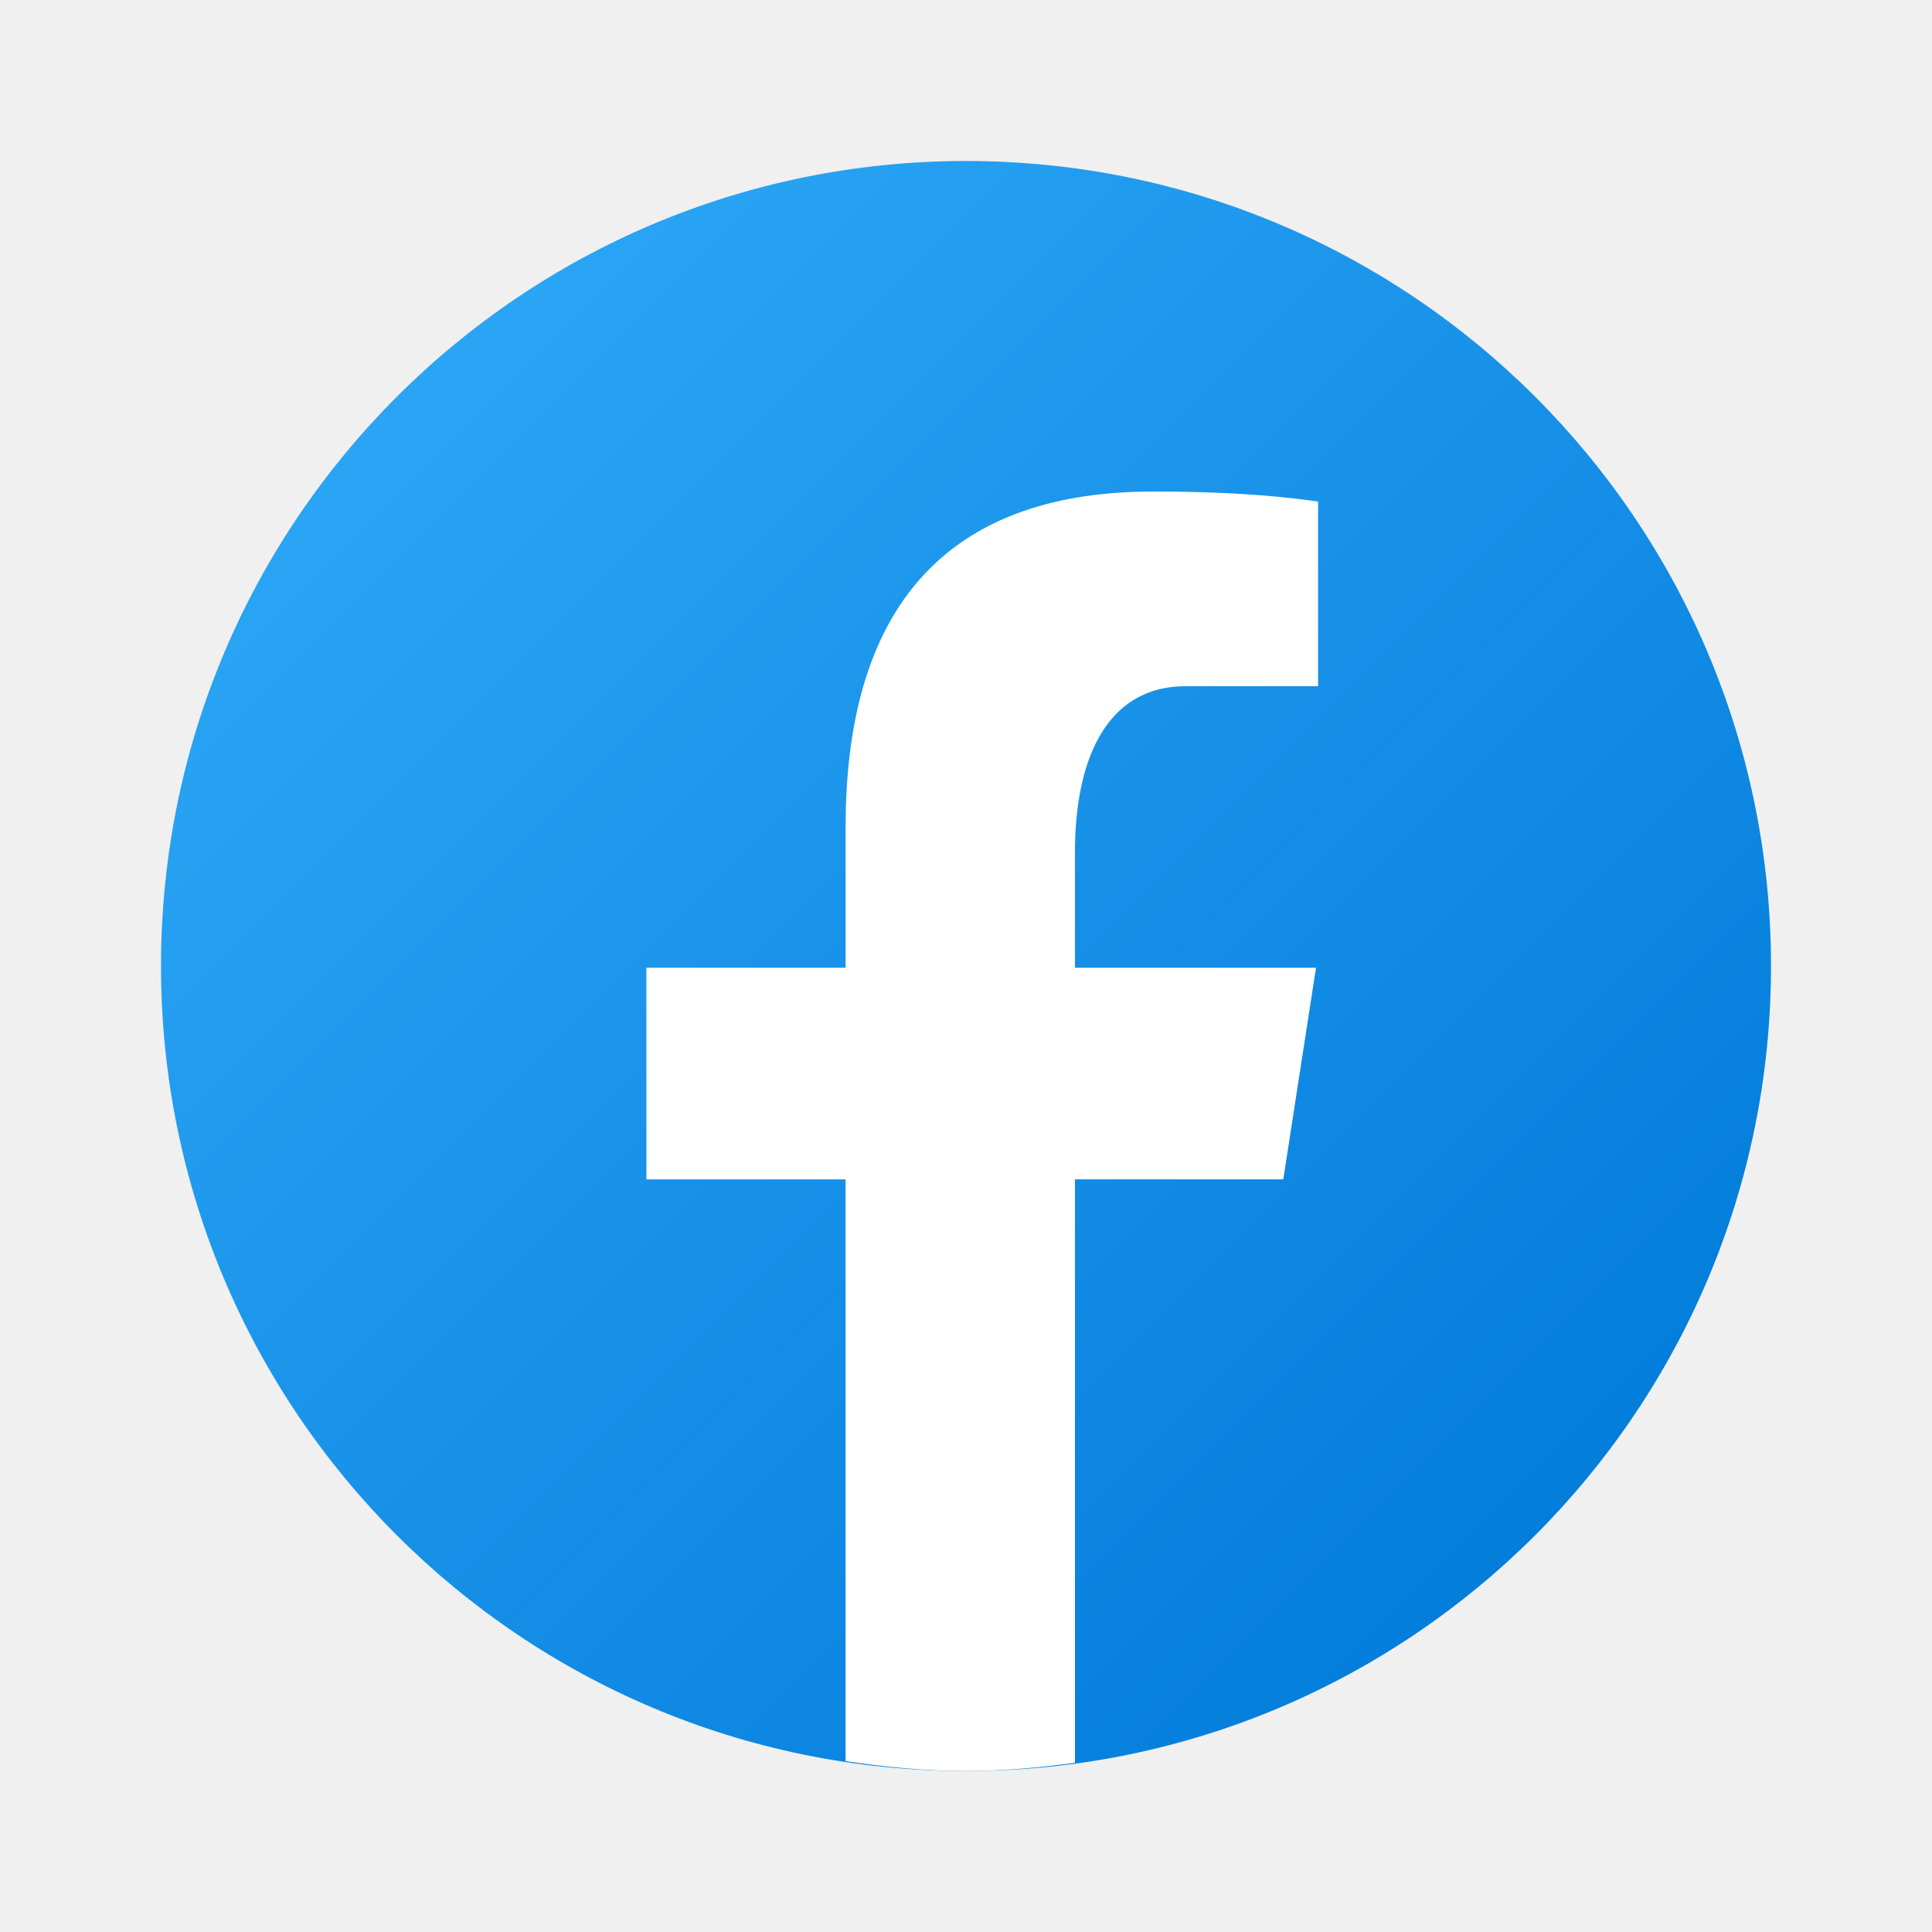
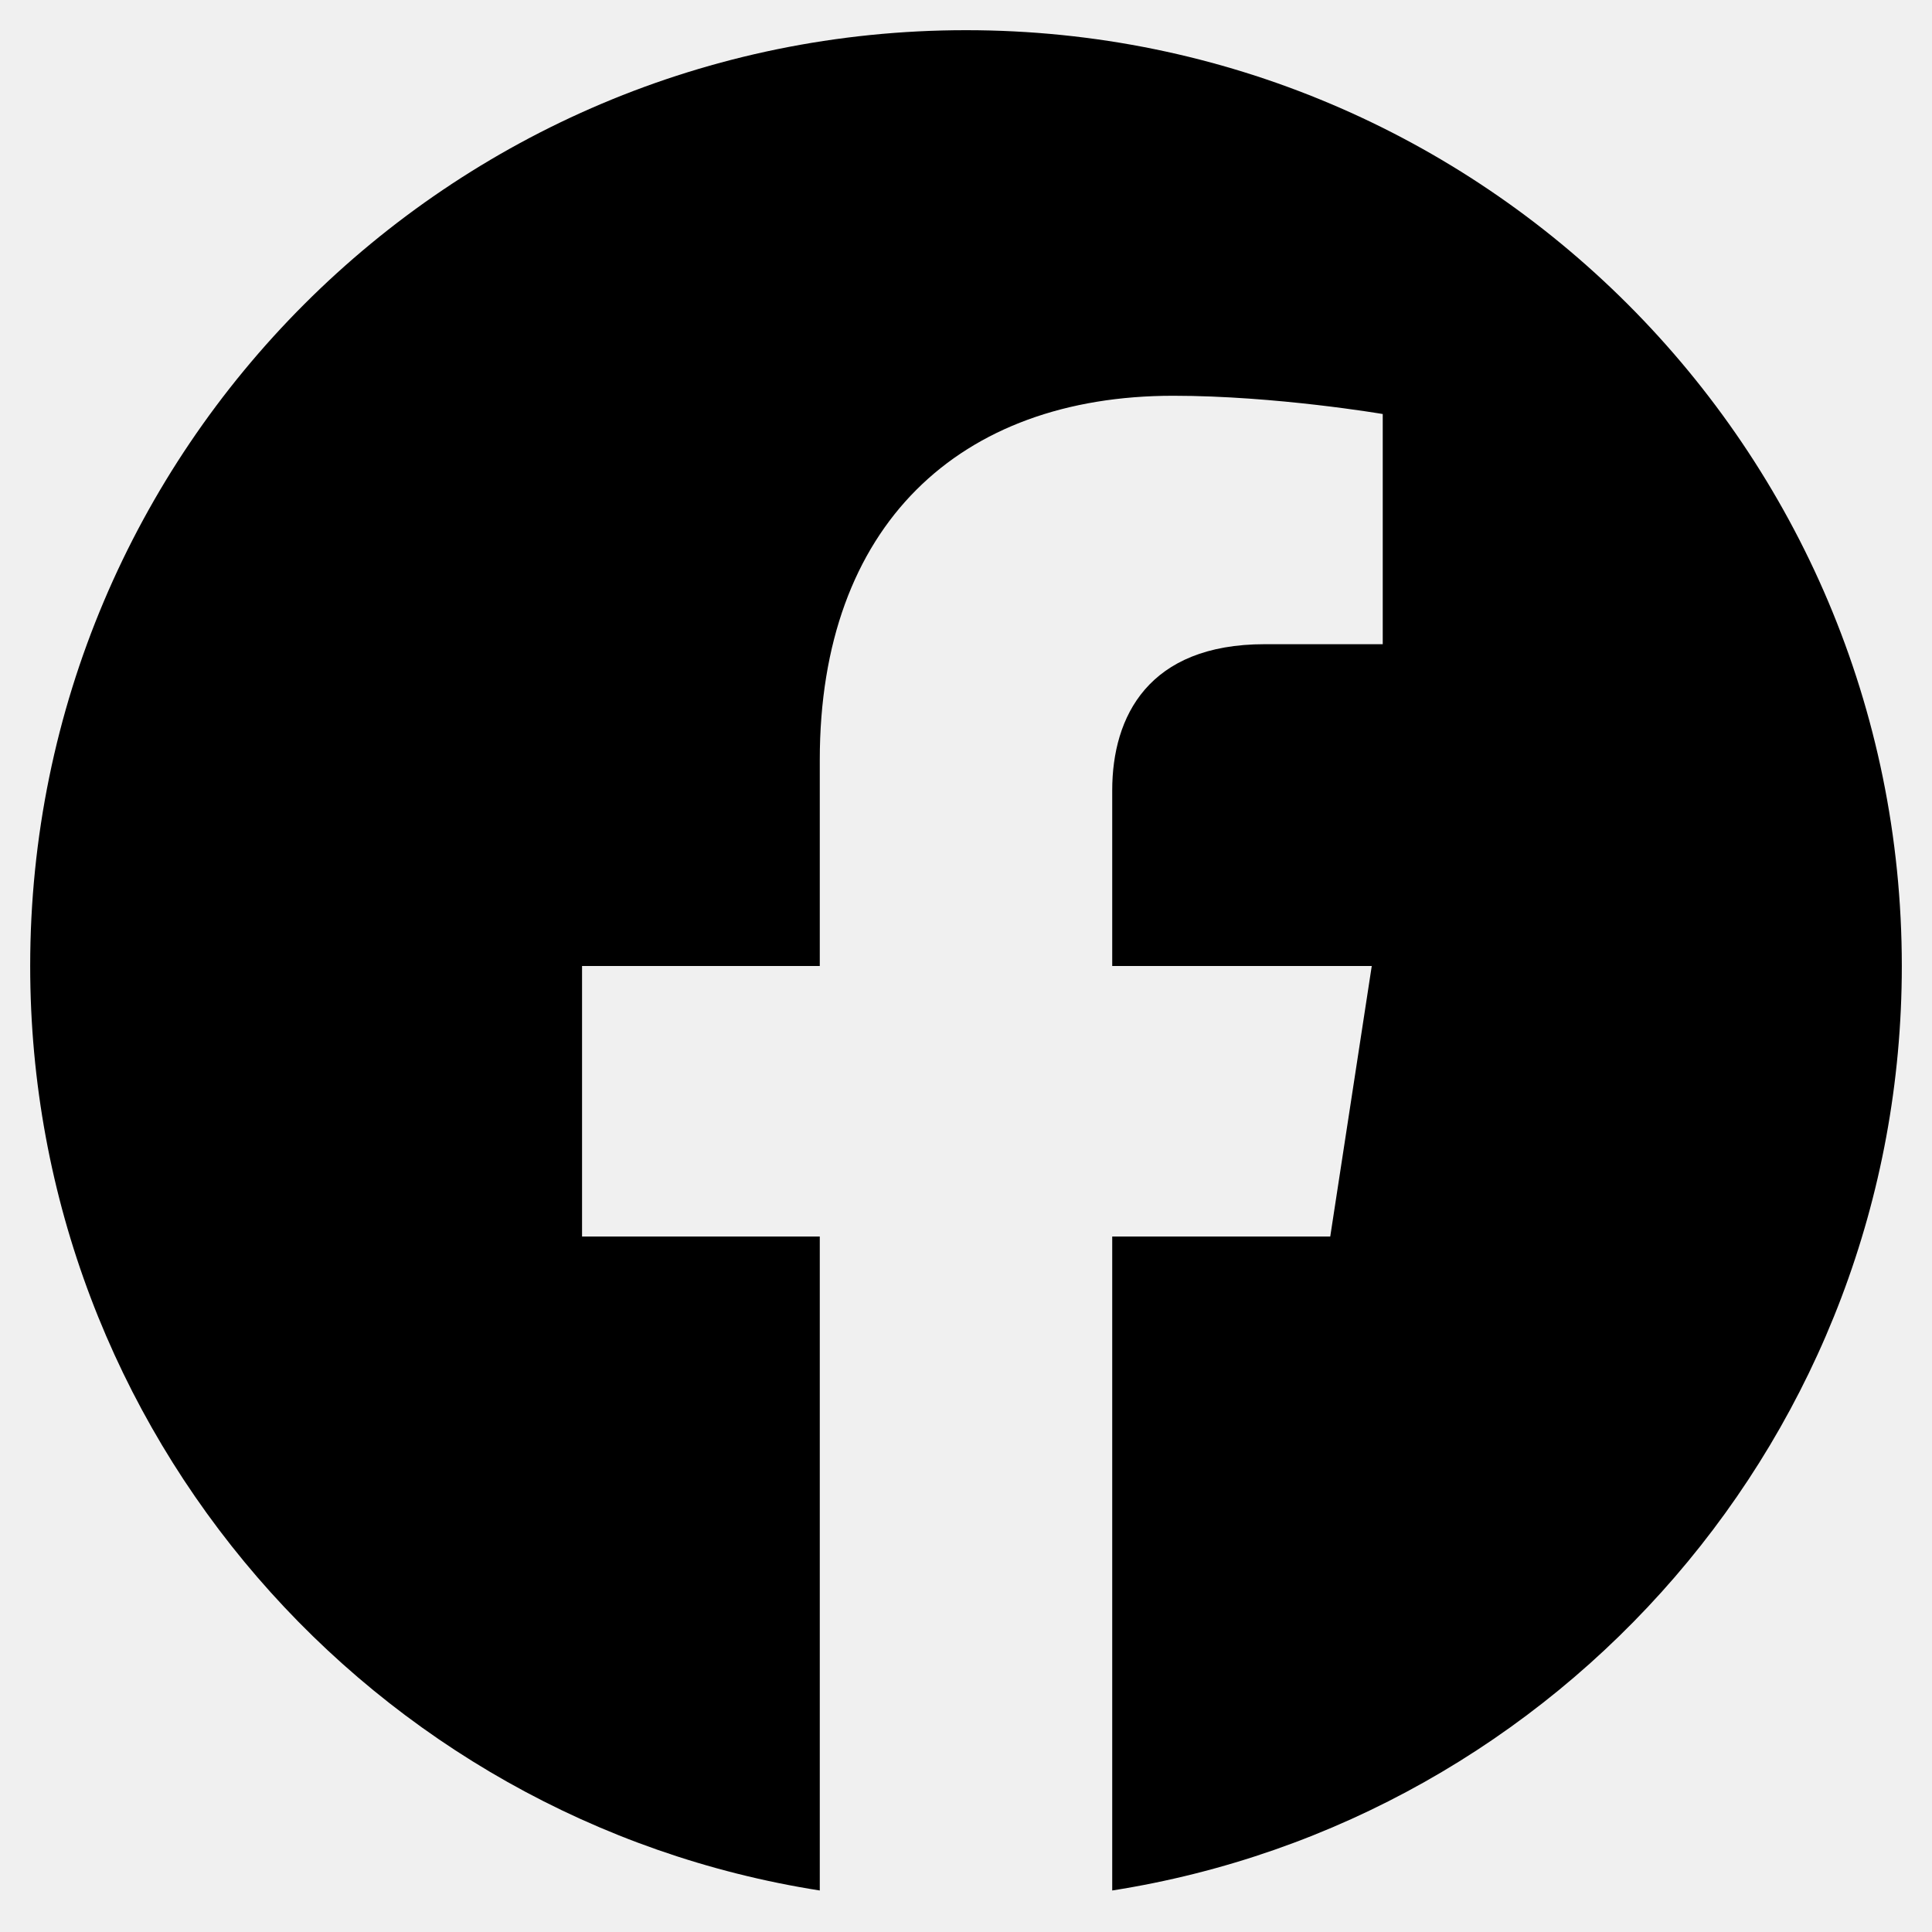
- <svg xmlns="http://www.w3.org/2000/svg" viewBox="0 0 48 48" width="48px" height="48px">
-   <linearGradient id="Ld6sqrtcxMyckEl6xeDdMa" x1="9.993" x2="40.615" y1="9.993" y2="40.615" gradientUnits="userSpaceOnUse">
-     <stop offset="0" stop-color="#2aa4f4" />
-     <stop offset="1" stop-color="#007ad9" />
-   </linearGradient>
-   <path fill="url(#Ld6sqrtcxMyckEl6xeDdMa)" d="M24,4C12.954,4,4,12.954,4,24s8.954,20,20,20s20-8.954,20-20S35.046,4,24,4z" />
-   <path fill="#fff" d="M26.707,29.301h5.176l0.813-5.258h-5.989v-2.874c0-2.184,0.714-4.121,2.757-4.121h3.283V12.46 c-0.577-0.078-1.797-0.248-4.102-0.248c-4.814,0-7.636,2.542-7.636,8.334v3.498H16.06v5.258h4.948v14.452 C21.988,43.9,22.981,44,24,44c0.921,0,1.82-0.084,2.707-0.204V29.301z" />
+ <svg xmlns="http://www.w3.org/2000/svg" aria-hidden="true" focusable="false" data-prefix="fab" data-icon="facebook" class="svg-inline--fa fa-facebook fa-w-16" role="img" viewBox="0 0 512 512">
+   <path fill="currentColor" d="M504 256C504 119 393 8 256 8S8 119 8 256c0 123.78 90.69 226.38 209.25 245V327.69h-63V256h63v-54.64c0-62.15 37-96.48 93.67-96.48 27.14 0 55.52 4.84 55.52 4.84v61h-31.28c-30.8 0-40.41 19.12-40.41 38.73V256h68.78l-11 71.69h-57.78V501C413.31 482.38 504 379.78 504 256z" />
</svg>
